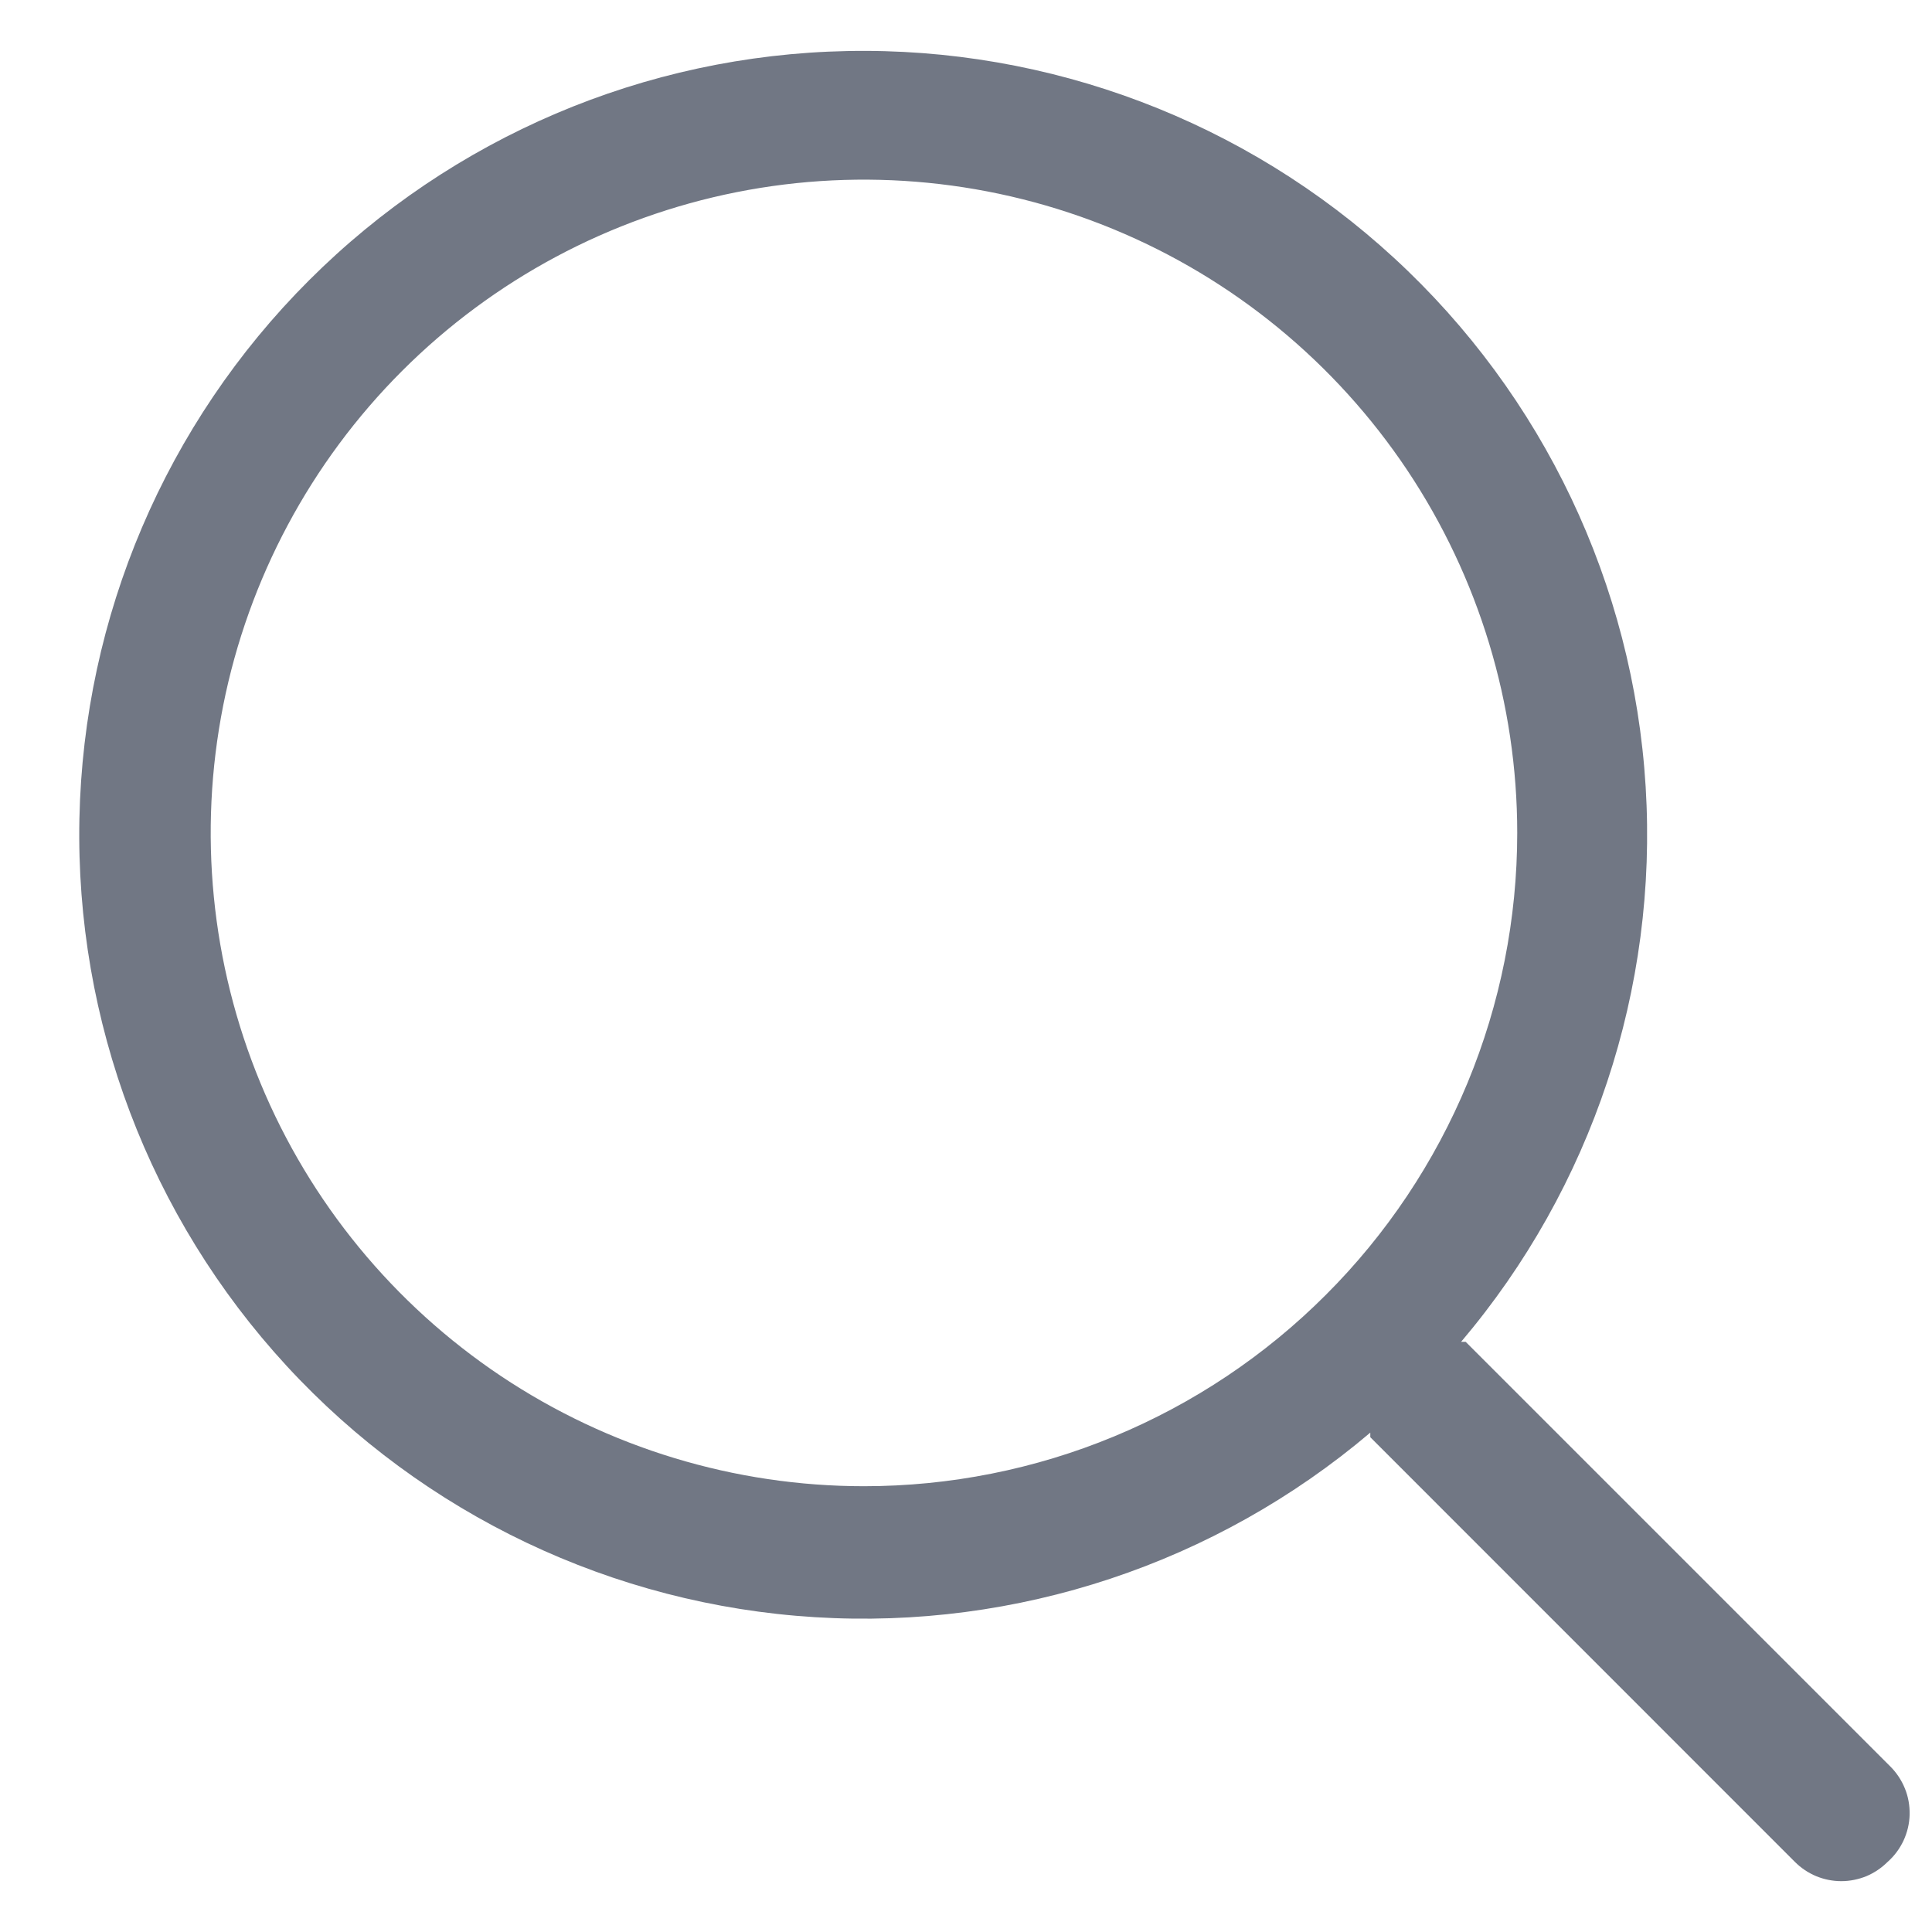
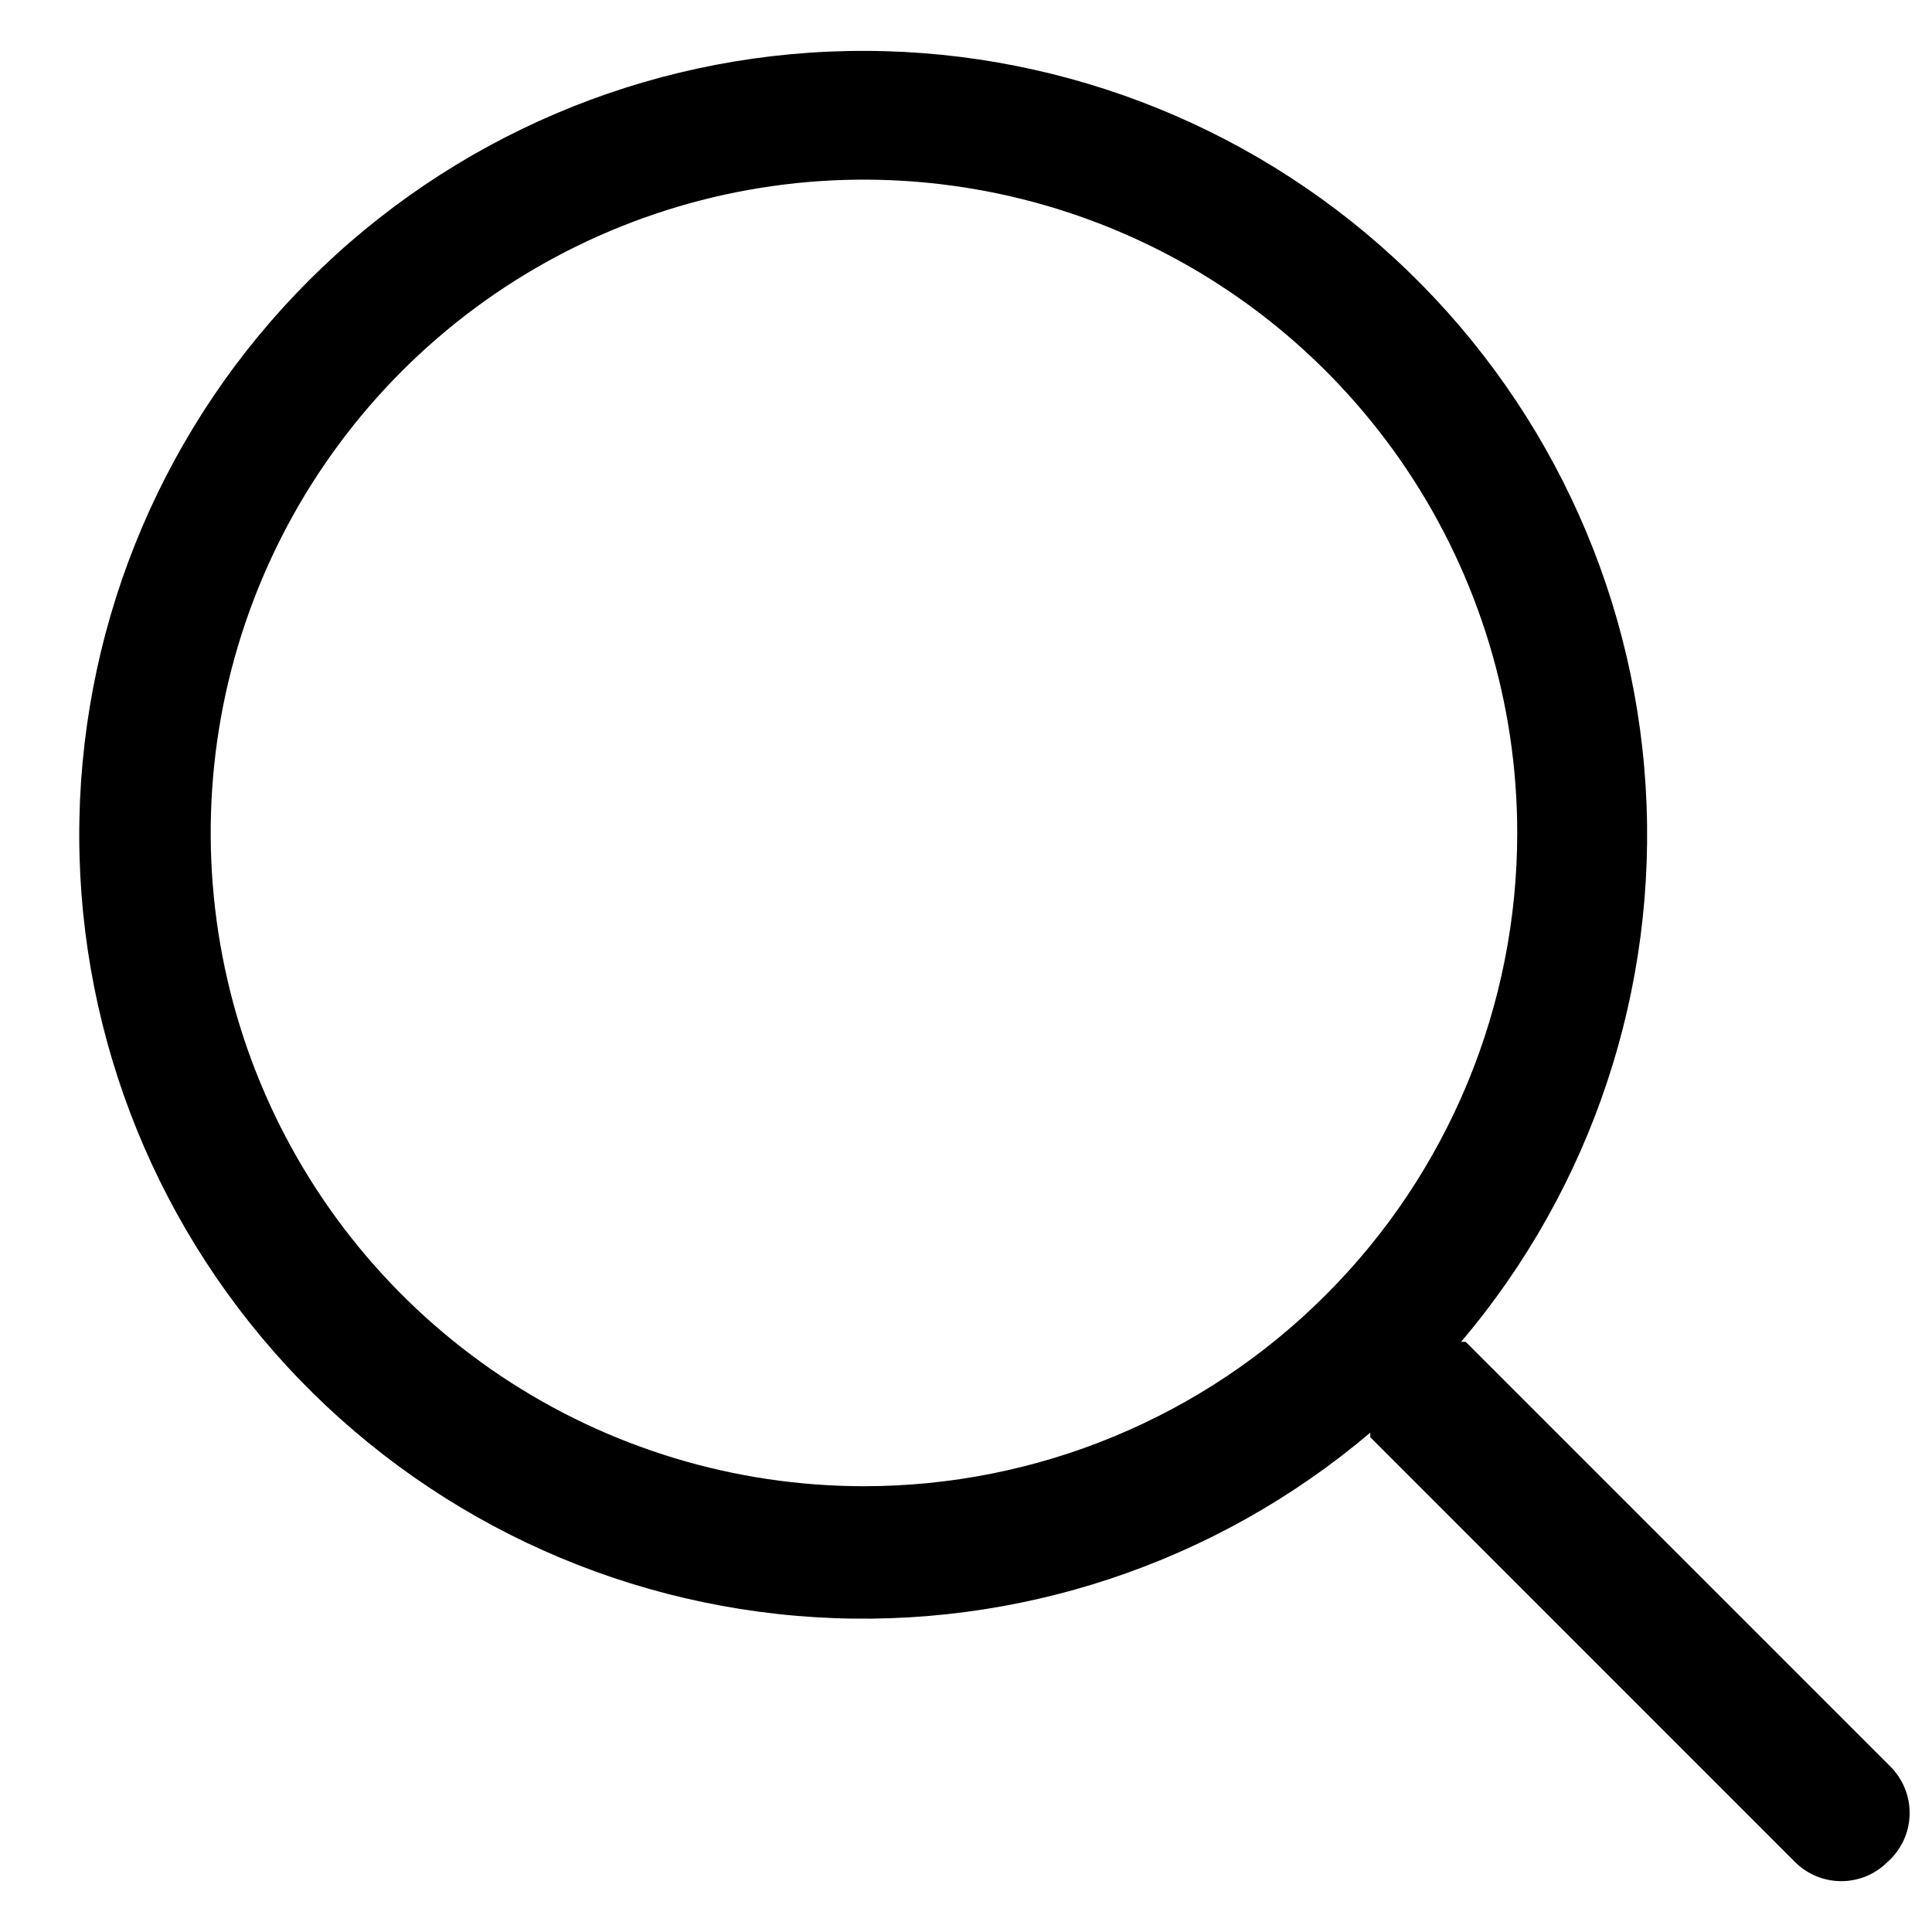
- <svg xmlns="http://www.w3.org/2000/svg" width="19" height="19" viewBox="0 0 19 19" fill="none">
-   <path d="M18.59 17.372L14.414 13.196H14.369C15.656 11.678 16.306 9.722 16.184 7.736C16.062 5.749 15.176 3.887 13.712 2.539C12.249 1.191 10.32 0.461 8.331 0.502C6.341 0.542 4.445 1.351 3.038 2.758C1.63 4.165 0.822 6.062 0.781 8.051C0.74 10.041 1.47 11.969 2.819 13.433C4.167 14.896 6.029 15.782 8.015 15.904C10.001 16.027 11.958 15.376 13.476 14.089C13.476 14.089 13.476 14.121 13.476 14.134L17.651 18.31C17.711 18.37 17.782 18.418 17.861 18.451C17.939 18.483 18.023 18.5 18.108 18.5C18.192 18.5 18.276 18.483 18.355 18.451C18.433 18.418 18.504 18.37 18.564 18.31C18.63 18.252 18.683 18.18 18.72 18.101C18.757 18.021 18.778 17.934 18.78 17.846C18.782 17.759 18.767 17.671 18.734 17.59C18.701 17.508 18.652 17.434 18.59 17.372ZM8.497 14.616C7.226 14.616 5.984 14.239 4.927 13.533C3.871 12.827 3.047 11.824 2.561 10.65C2.075 9.476 1.948 8.184 2.195 6.938C2.443 5.692 3.055 4.547 3.954 3.648C4.852 2.75 5.997 2.138 7.243 1.89C8.489 1.642 9.781 1.77 10.955 2.256C12.129 2.742 13.132 3.566 13.838 4.622C14.544 5.679 14.921 6.921 14.921 8.191C14.921 9.035 14.755 9.87 14.432 10.65C14.109 11.429 13.636 12.138 13.039 12.734C12.443 13.331 11.735 13.804 10.955 14.127C10.176 14.45 9.34 14.616 8.497 14.616Z" fill="#717784" />
+ <svg xmlns="http://www.w3.org/2000/svg" width="19" height="19" viewBox="0 0 19 19">
+   <path d="M18.59 17.372L14.414 13.196H14.369C15.656 11.678 16.306 9.722 16.184 7.736C16.062 5.749 15.176 3.887 13.712 2.539C12.249 1.191 10.32 0.461 8.331 0.502C6.341 0.542 4.445 1.351 3.038 2.758C1.63 4.165 0.822 6.062 0.781 8.051C0.74 10.041 1.47 11.969 2.819 13.433C4.167 14.896 6.029 15.782 8.015 15.904C10.001 16.027 11.958 15.376 13.476 14.089C13.476 14.089 13.476 14.121 13.476 14.134L17.651 18.31C17.711 18.37 17.782 18.418 17.861 18.451C17.939 18.483 18.023 18.5 18.108 18.5C18.192 18.5 18.276 18.483 18.355 18.451C18.433 18.418 18.504 18.37 18.564 18.31C18.63 18.252 18.683 18.18 18.72 18.101C18.757 18.021 18.778 17.934 18.78 17.846C18.782 17.759 18.767 17.671 18.734 17.59C18.701 17.508 18.652 17.434 18.59 17.372ZM8.497 14.616C7.226 14.616 5.984 14.239 4.927 13.533C3.871 12.827 3.047 11.824 2.561 10.65C2.075 9.476 1.948 8.184 2.195 6.938C2.443 5.692 3.055 4.547 3.954 3.648C4.852 2.75 5.997 2.138 7.243 1.89C8.489 1.642 9.781 1.77 10.955 2.256C12.129 2.742 13.132 3.566 13.838 4.622C14.544 5.679 14.921 6.921 14.921 8.191C14.921 9.035 14.755 9.87 14.432 10.65C14.109 11.429 13.636 12.138 13.039 12.734C12.443 13.331 11.735 13.804 10.955 14.127C10.176 14.45 9.34 14.616 8.497 14.616Z" />
</svg>
